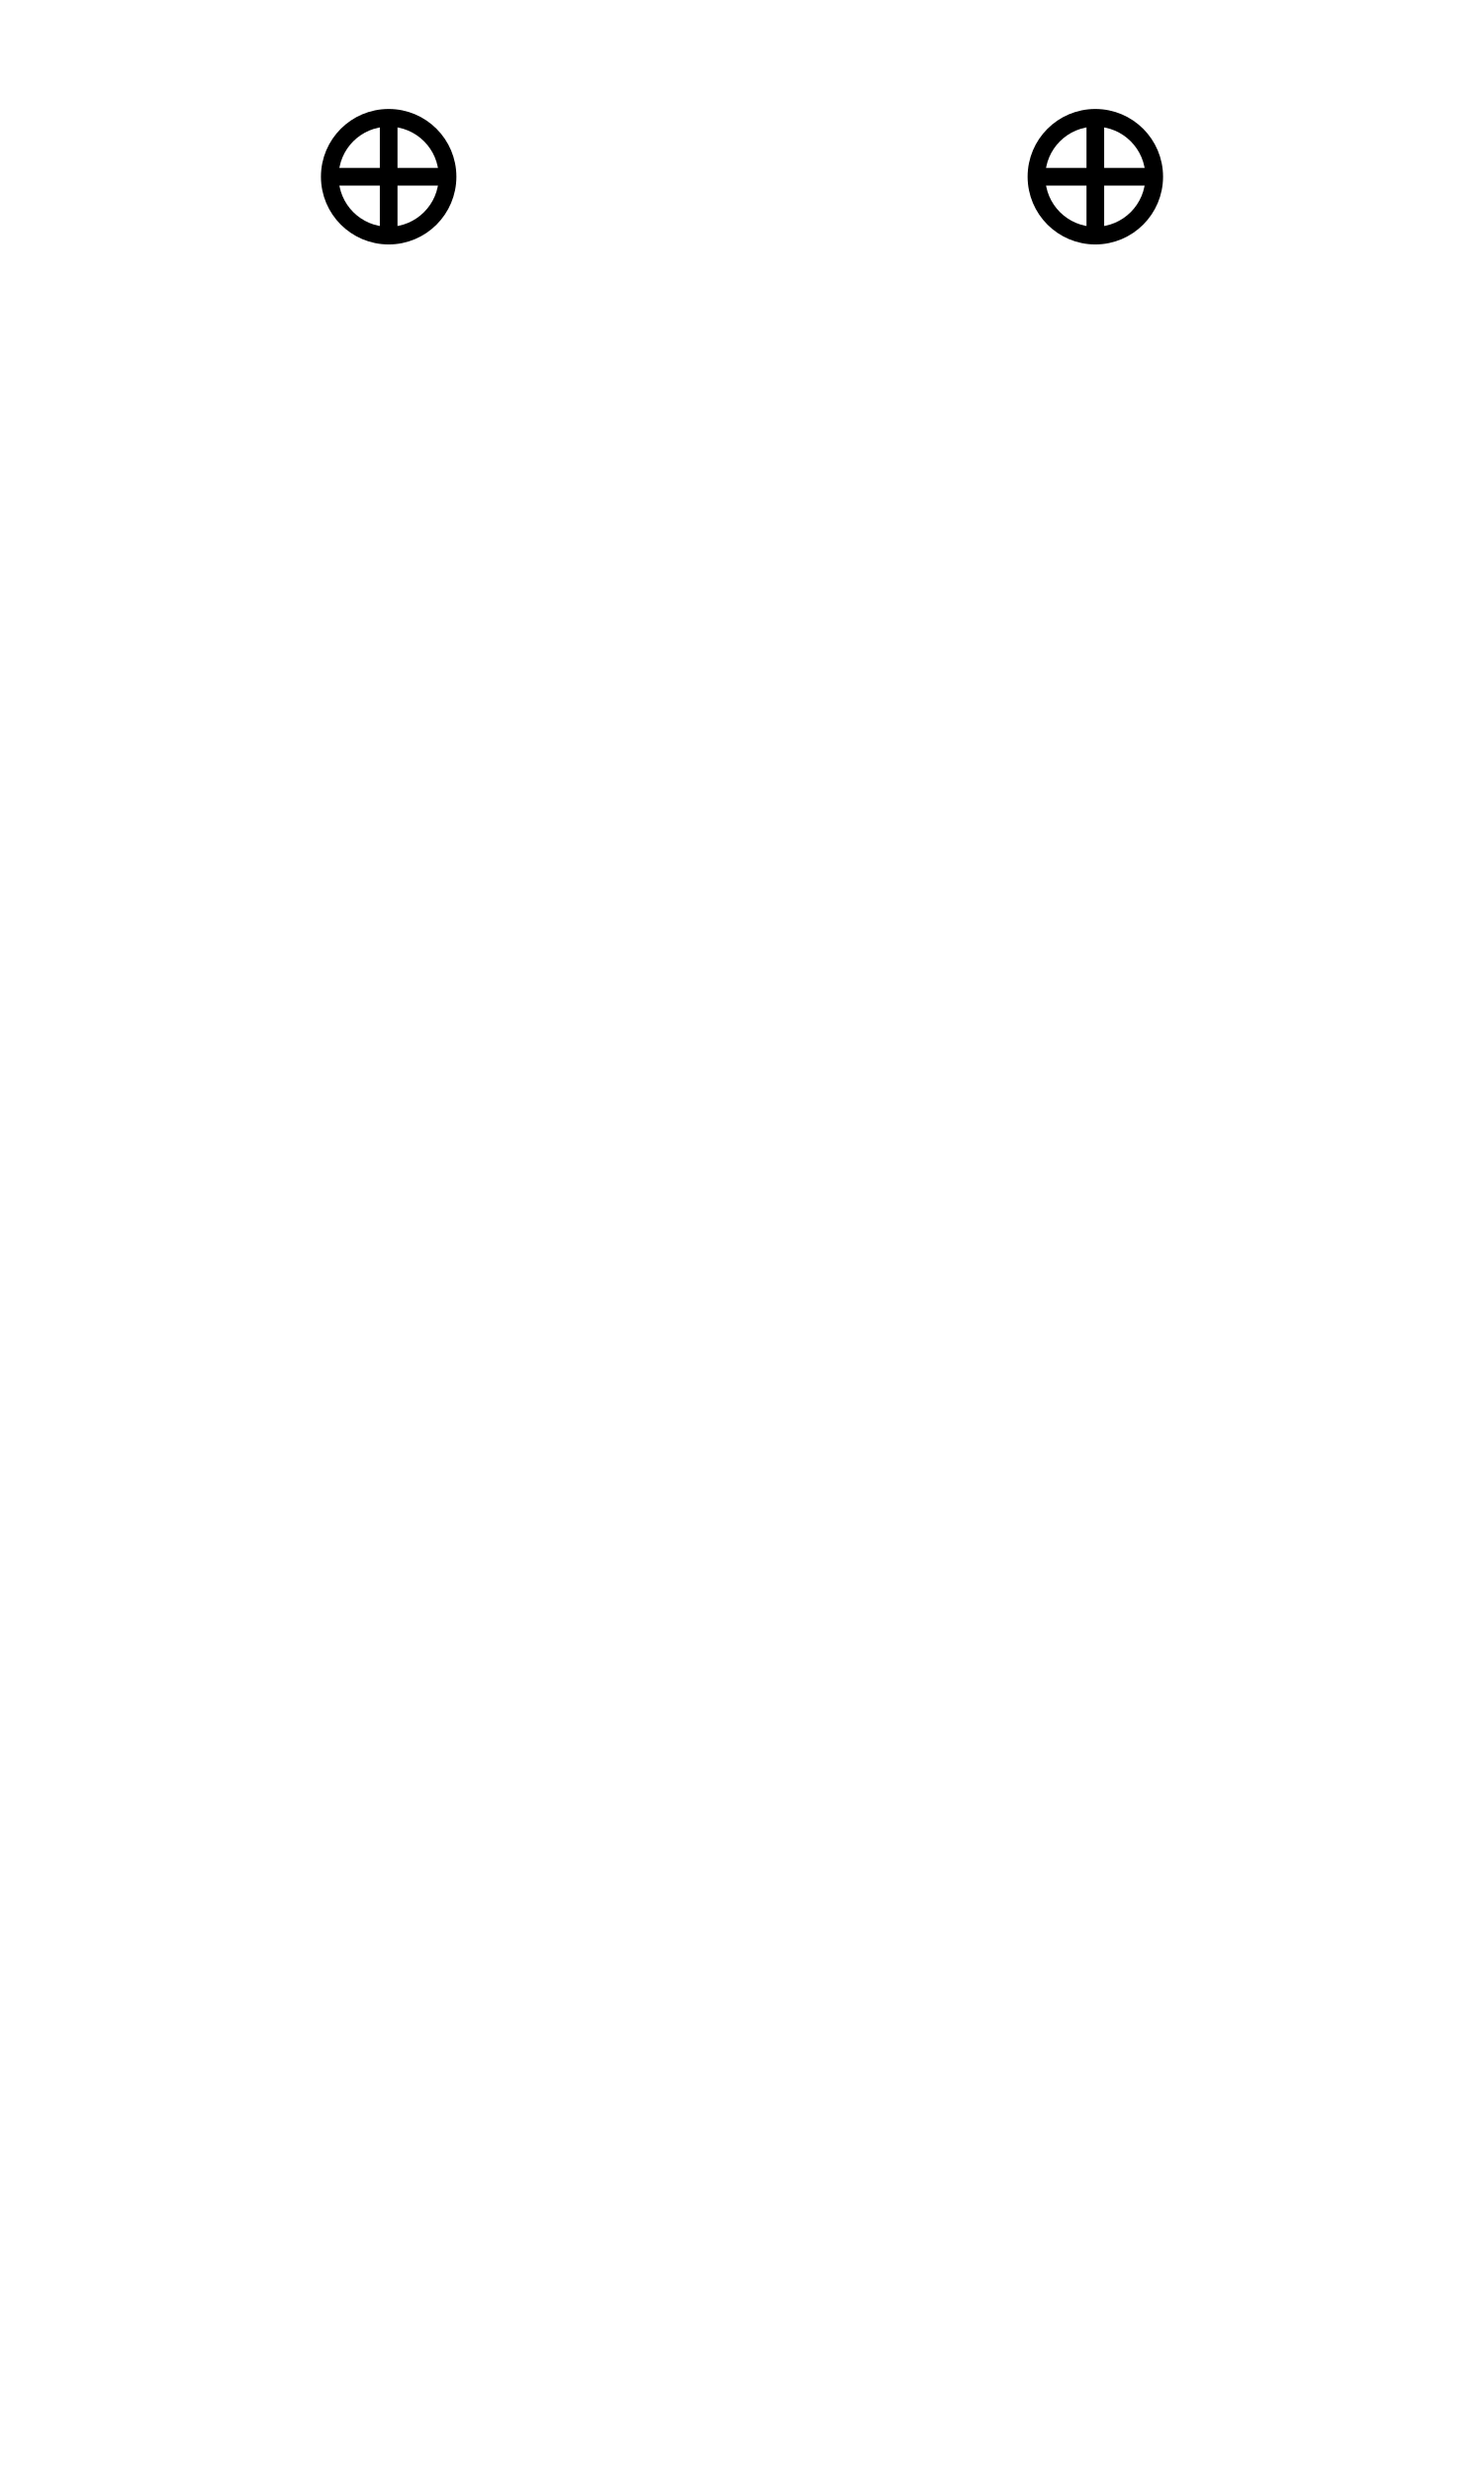
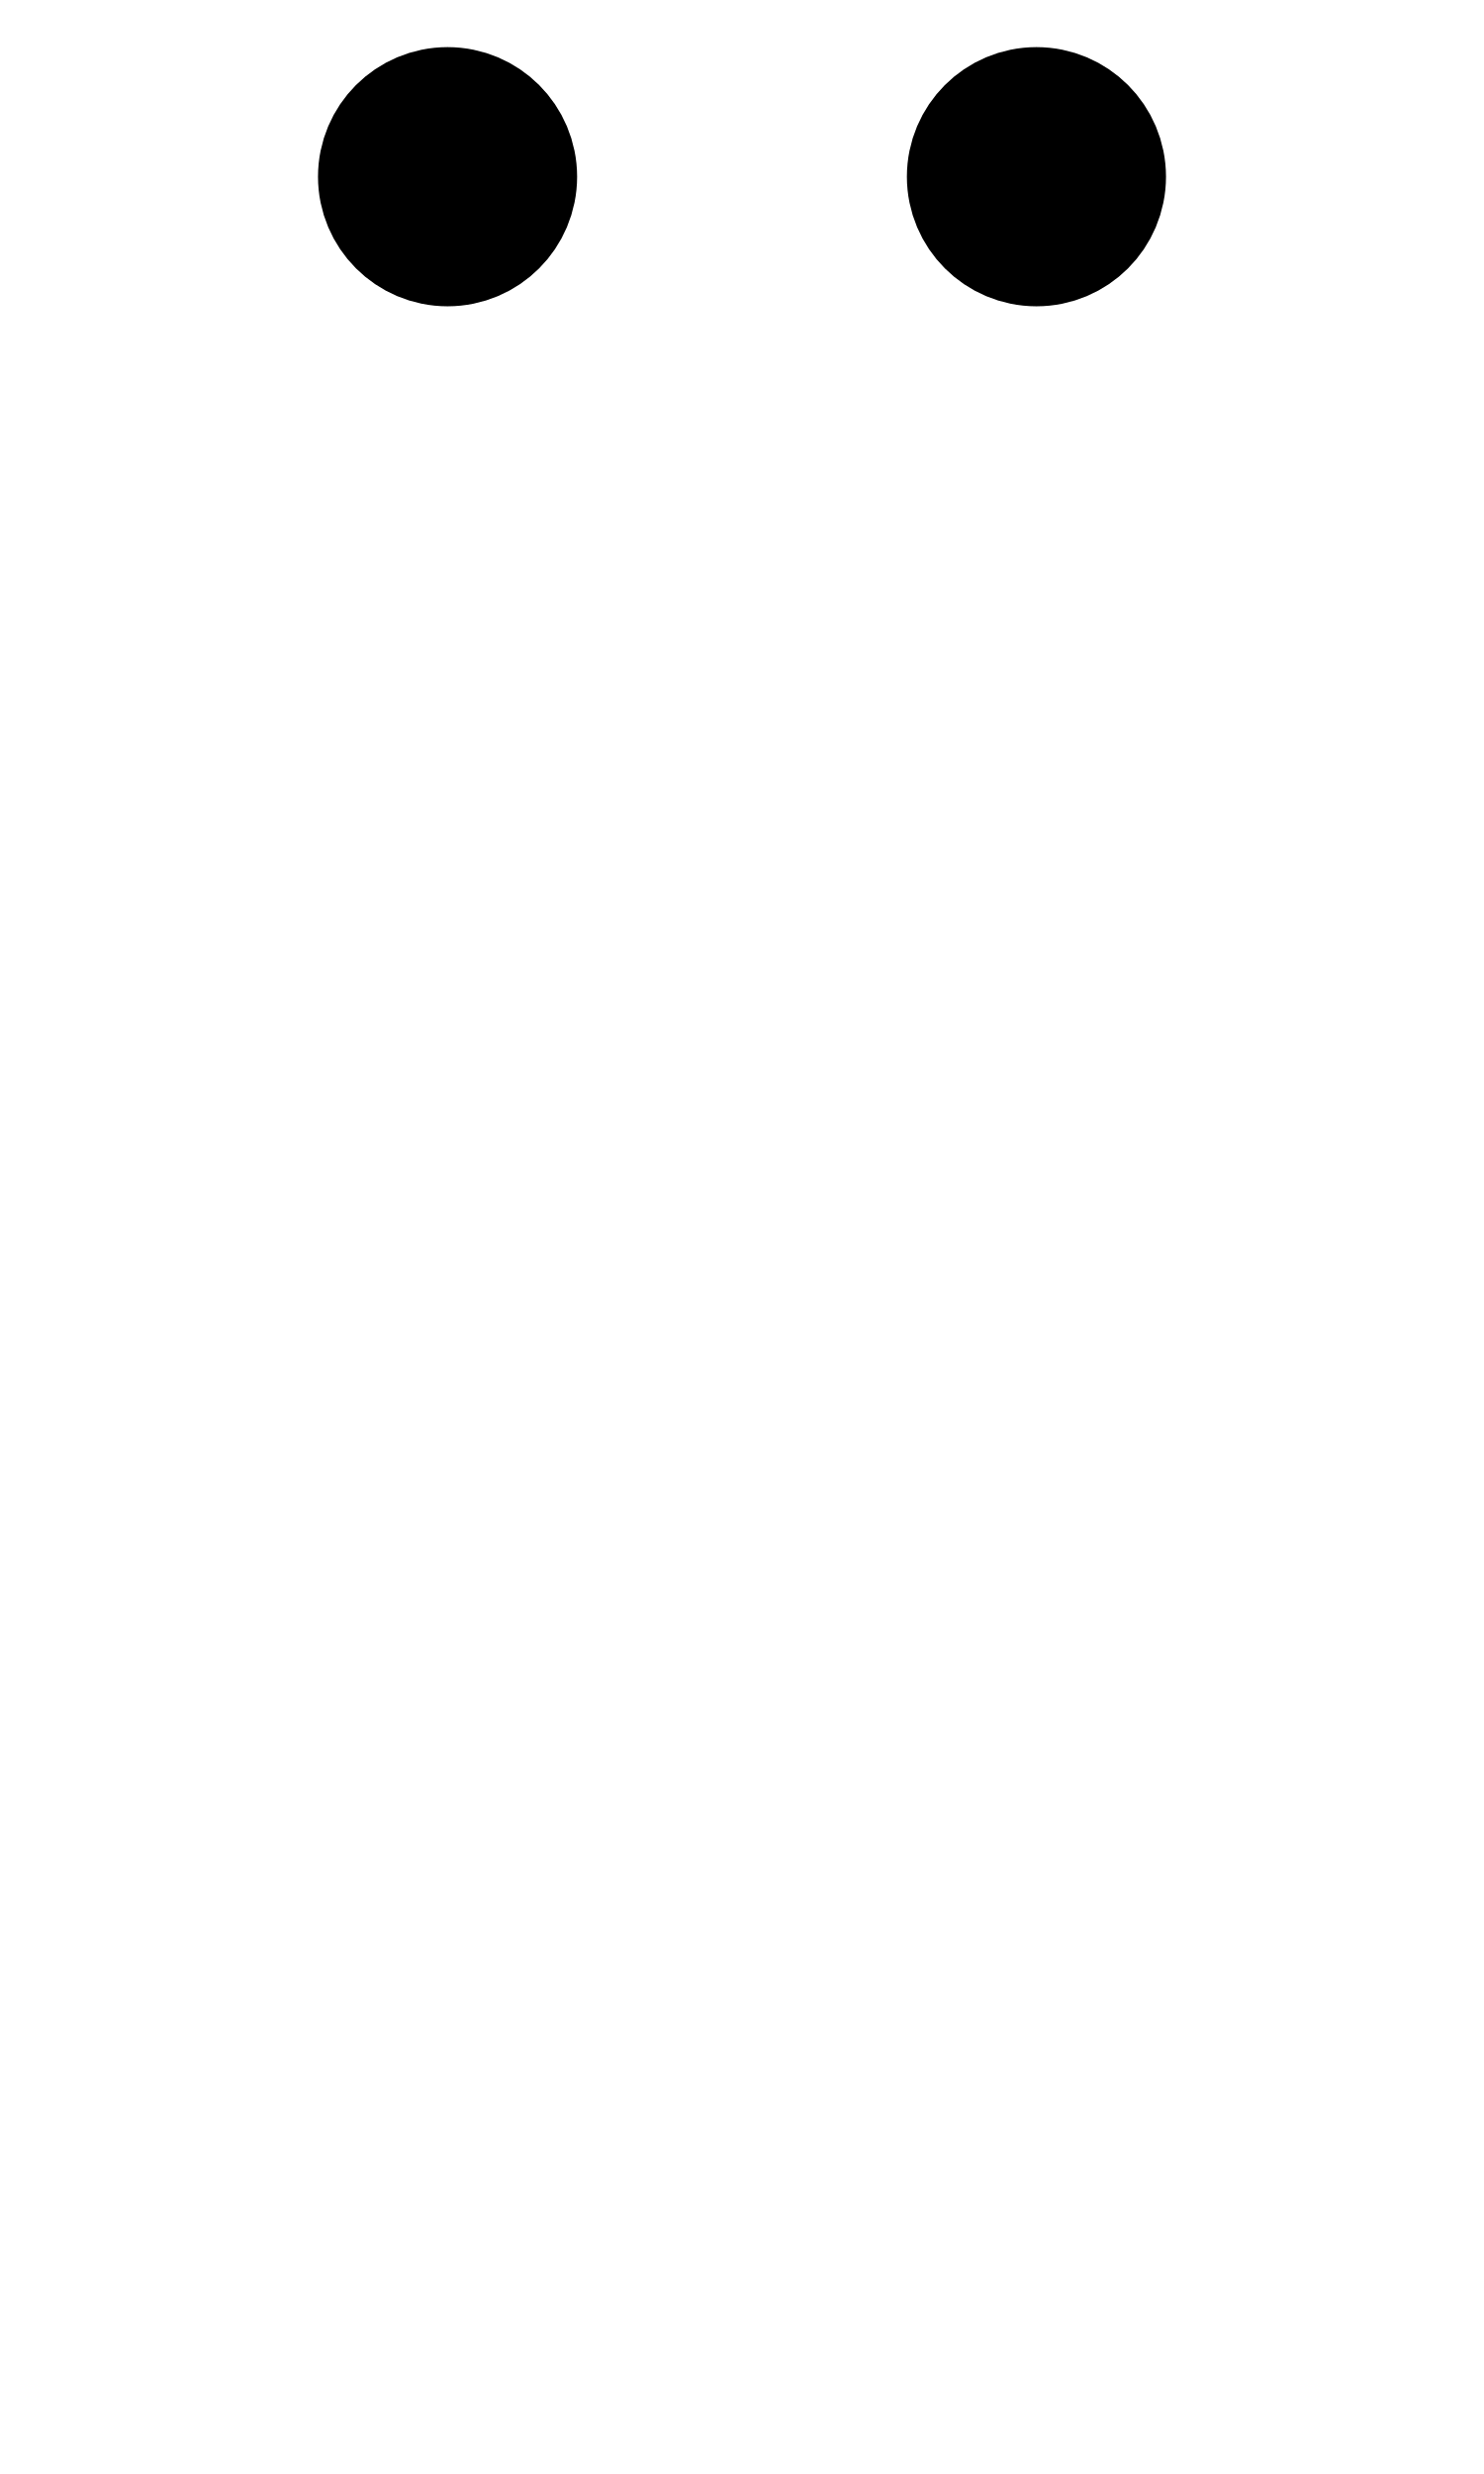
<svg xmlns="http://www.w3.org/2000/svg" width="1008" height="1680" viewBox="0 0 63 105" version="1.1" id="svg5" xml:space="preserve">
  <defs id="defs2" />
  <g id="layer3" style="display:inline;opacity:0.5;stroke-width:3.6;stroke-dasharray:none" transform="matrix(0.8333333,0,0,0.8333333,-157.9762,-173.0963)" />
  <g id="layer2" style="display:inline" />
  <g id="layer1" style="display:inline">
-     <ellipse style="display:inline;fill:none;fill-opacity:1;stroke:#000000;stroke-width:0.75;stroke-linecap:round;stroke-linejoin:round;stroke-opacity:1;stroke-dasharray:none" id="path1573-0-1-3" cx="16.5" cy="7.5" rx="2.5" ry="2.5" />
-     <ellipse style="display:inline;fill:none;fill-opacity:1;stroke:#000000;stroke-width:0.75;stroke-linecap:round;stroke-linejoin:round;stroke-opacity:1;stroke-dasharray:none" id="path1573-0-1-3-1" cx="46.5" cy="7.5" rx="2.5" ry="2.5" />
-     <path style="fill:none;stroke:#000000;stroke-width:0.75;stroke-linecap:round;stroke-linejoin:round;stroke-miterlimit:2.613;stroke-dasharray:none" d="m 14.125,7.5 h 4.75" id="path8838" />
-     <path style="fill:none;stroke:#000000;stroke-width:0.75;stroke-linecap:round;stroke-linejoin:round;stroke-miterlimit:2.613;stroke-dasharray:none" d="M 16.5,5.125 V 9.875" id="path8849" />
-     <path style="display:inline;fill:none;stroke:#000000;stroke-width:0.75;stroke-linecap:round;stroke-linejoin:round;stroke-miterlimit:2.613;stroke-dasharray:none" d="m 44.125,7.5 h 4.75" id="path8838-3" />
-     <path style="display:inline;fill:none;stroke:#000000;stroke-width:0.75;stroke-linecap:round;stroke-linejoin:round;stroke-miterlimit:2.613;stroke-dasharray:none" d="M 46.5,5.125 V 9.875" id="path8849-6" />
+     <ellipse style="display:inline;fill:none;fill-opacity:1;stroke:#000000;stroke-width:6;stroke-linecap:round;stroke-linejoin:round;stroke-dasharray:none;stroke-opacity:1" id="path1573-0-1-3" cx="19" cy="7.5" rx="2.5" ry="2.5" />
+     <ellipse style="display:inline;fill:none;fill-opacity:1;stroke:#000000;stroke-width:6;stroke-linecap:round;stroke-linejoin:round;stroke-dasharray:none;stroke-opacity:1" id="path1573-0-1-3-1" cx="44" cy="7.5" rx="2.5" ry="2.5" />
+     <path style="fill:none;stroke:#000000;stroke-width:6;stroke-linecap:round;stroke-linejoin:round;stroke-miterlimit:2.613;stroke-dasharray:none" d="m 16.625,7.5 h 4.75" id="path8838" />
+     <path style="fill:none;stroke:#000000;stroke-width:6;stroke-linecap:round;stroke-linejoin:round;stroke-miterlimit:2.613;stroke-dasharray:none" d="M 19,5.125 V 9.875" id="path8849" />
+     <path style="display:inline;fill:none;stroke:#000000;stroke-width:6;stroke-linecap:round;stroke-linejoin:round;stroke-miterlimit:2.613;stroke-dasharray:none" d="m 41.625,7.5 h 4.75" id="path8838-3" />
+     <path style="display:inline;fill:none;stroke:#000000;stroke-width:6;stroke-linecap:round;stroke-linejoin:round;stroke-miterlimit:2.613;stroke-dasharray:none" d="M 44,5.125 V 9.875" id="path8849-6" />
  </g>
</svg>
